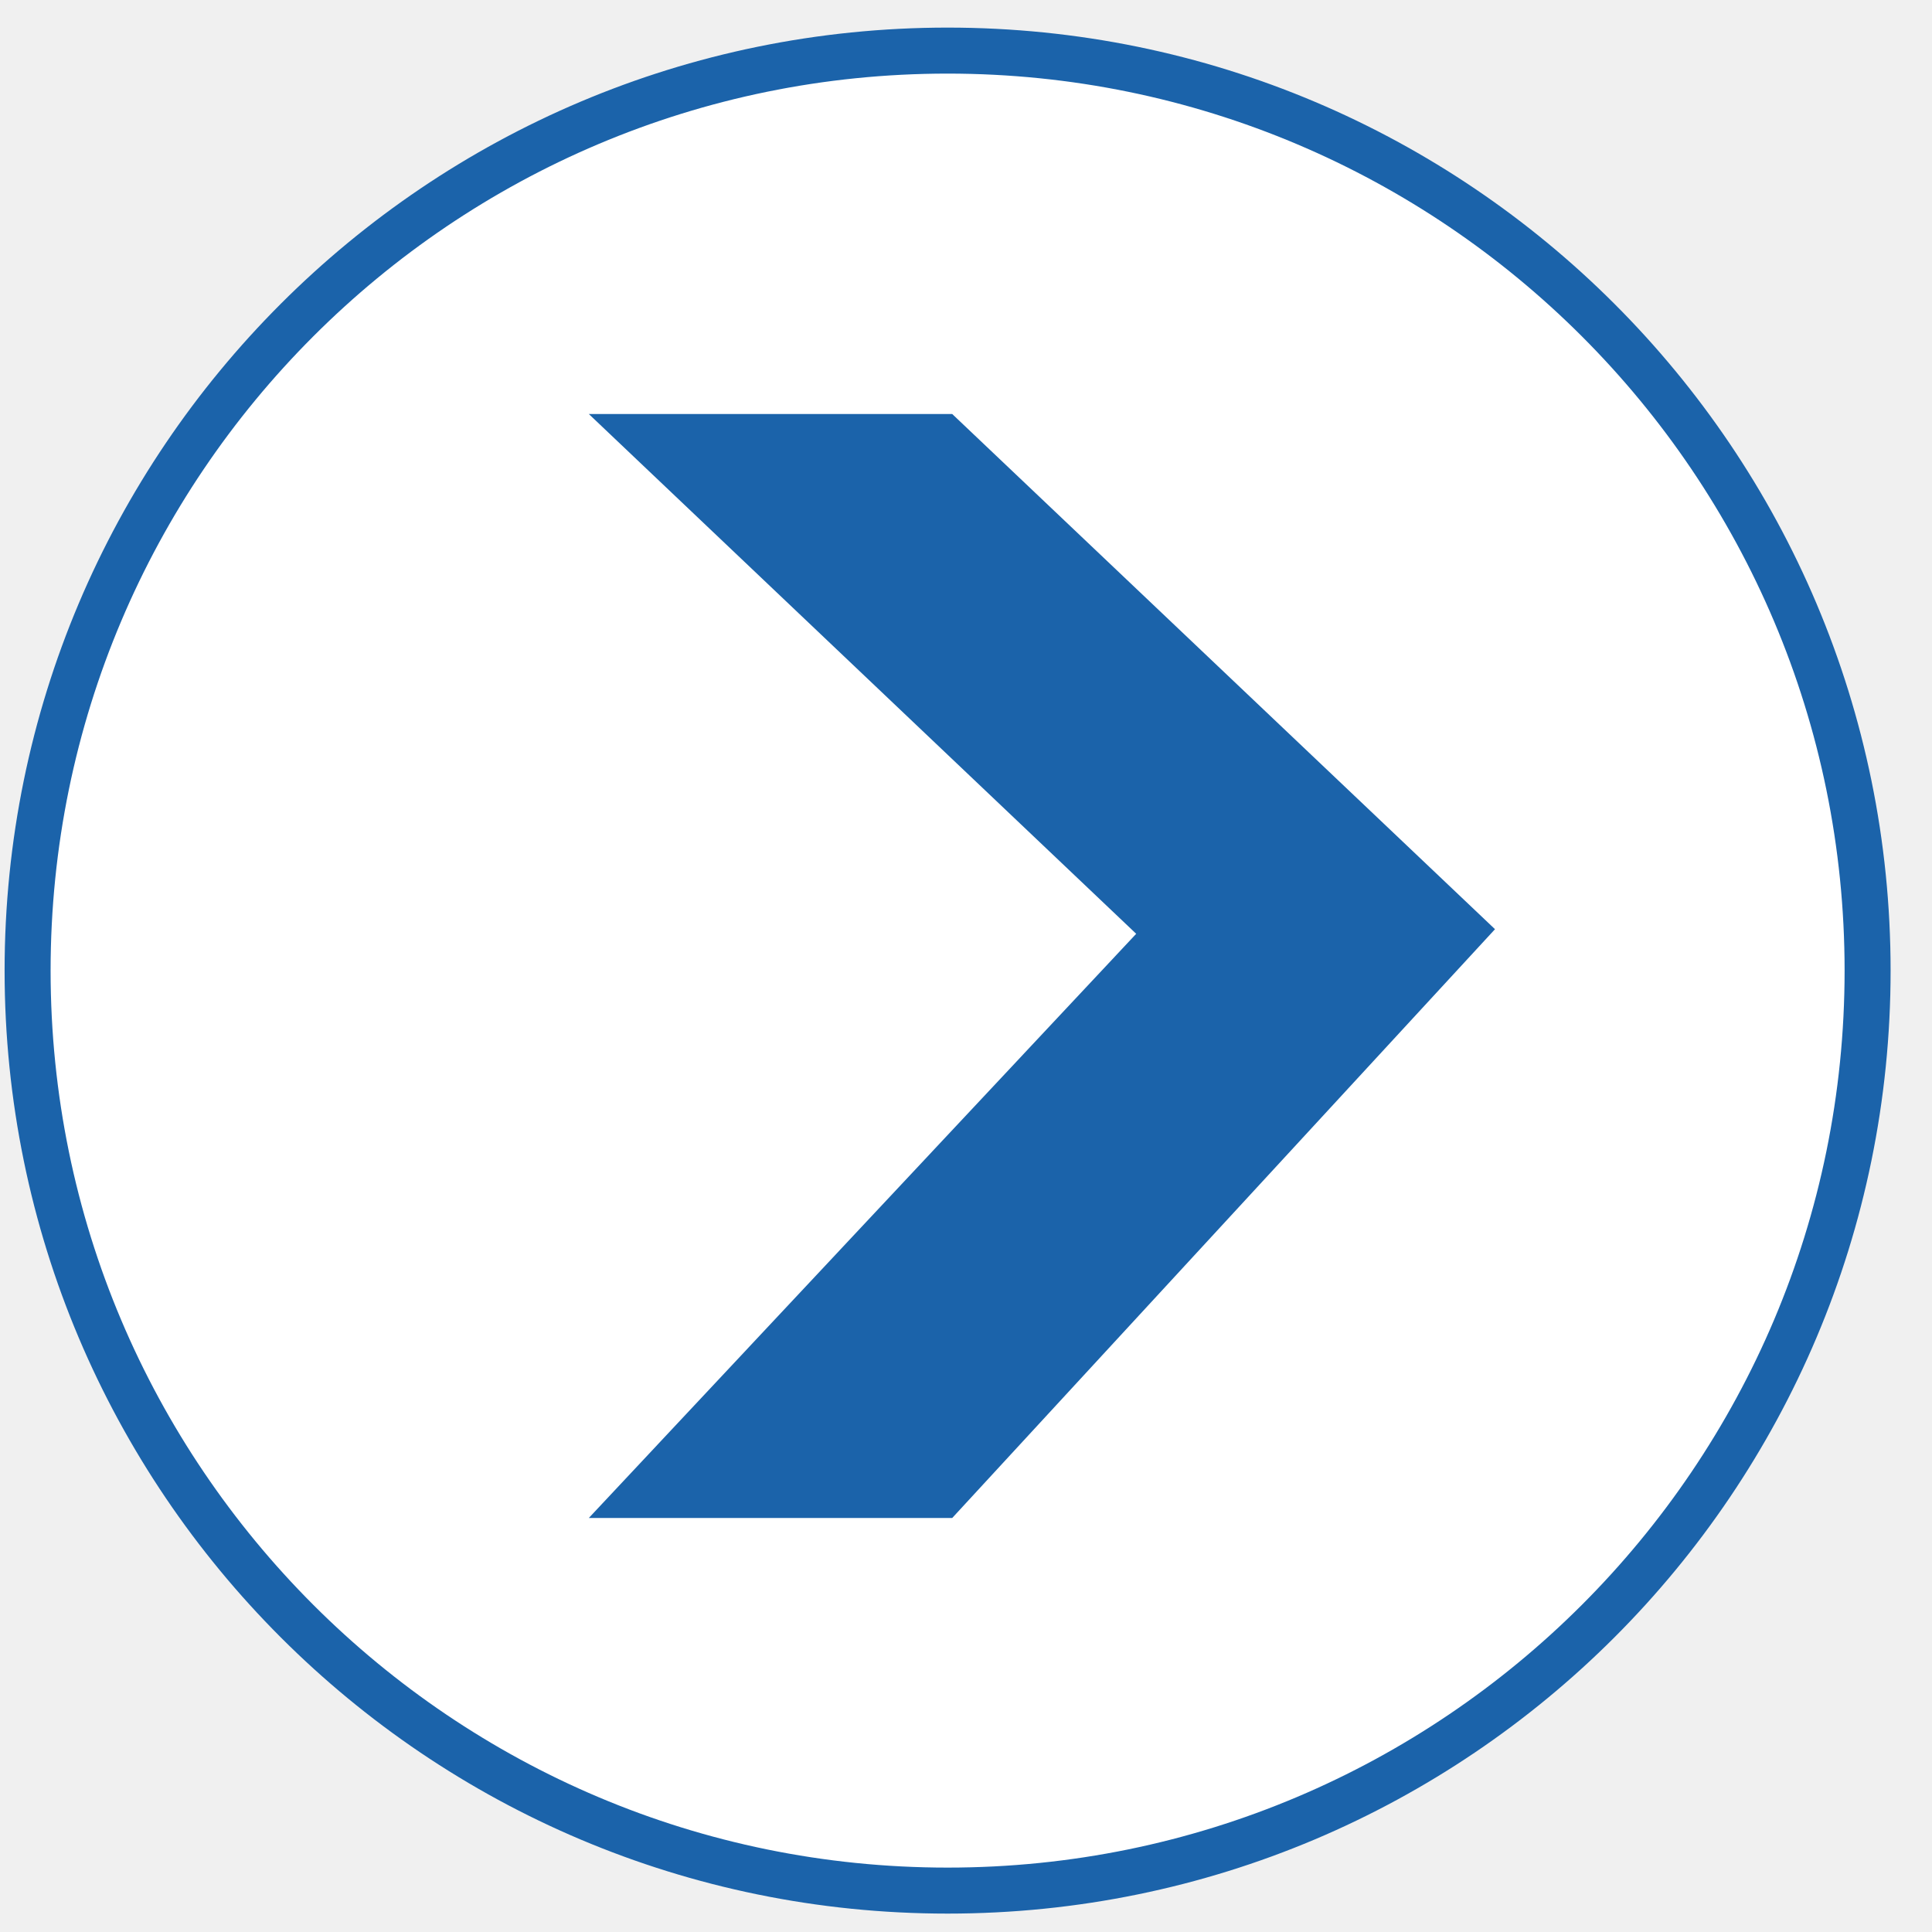
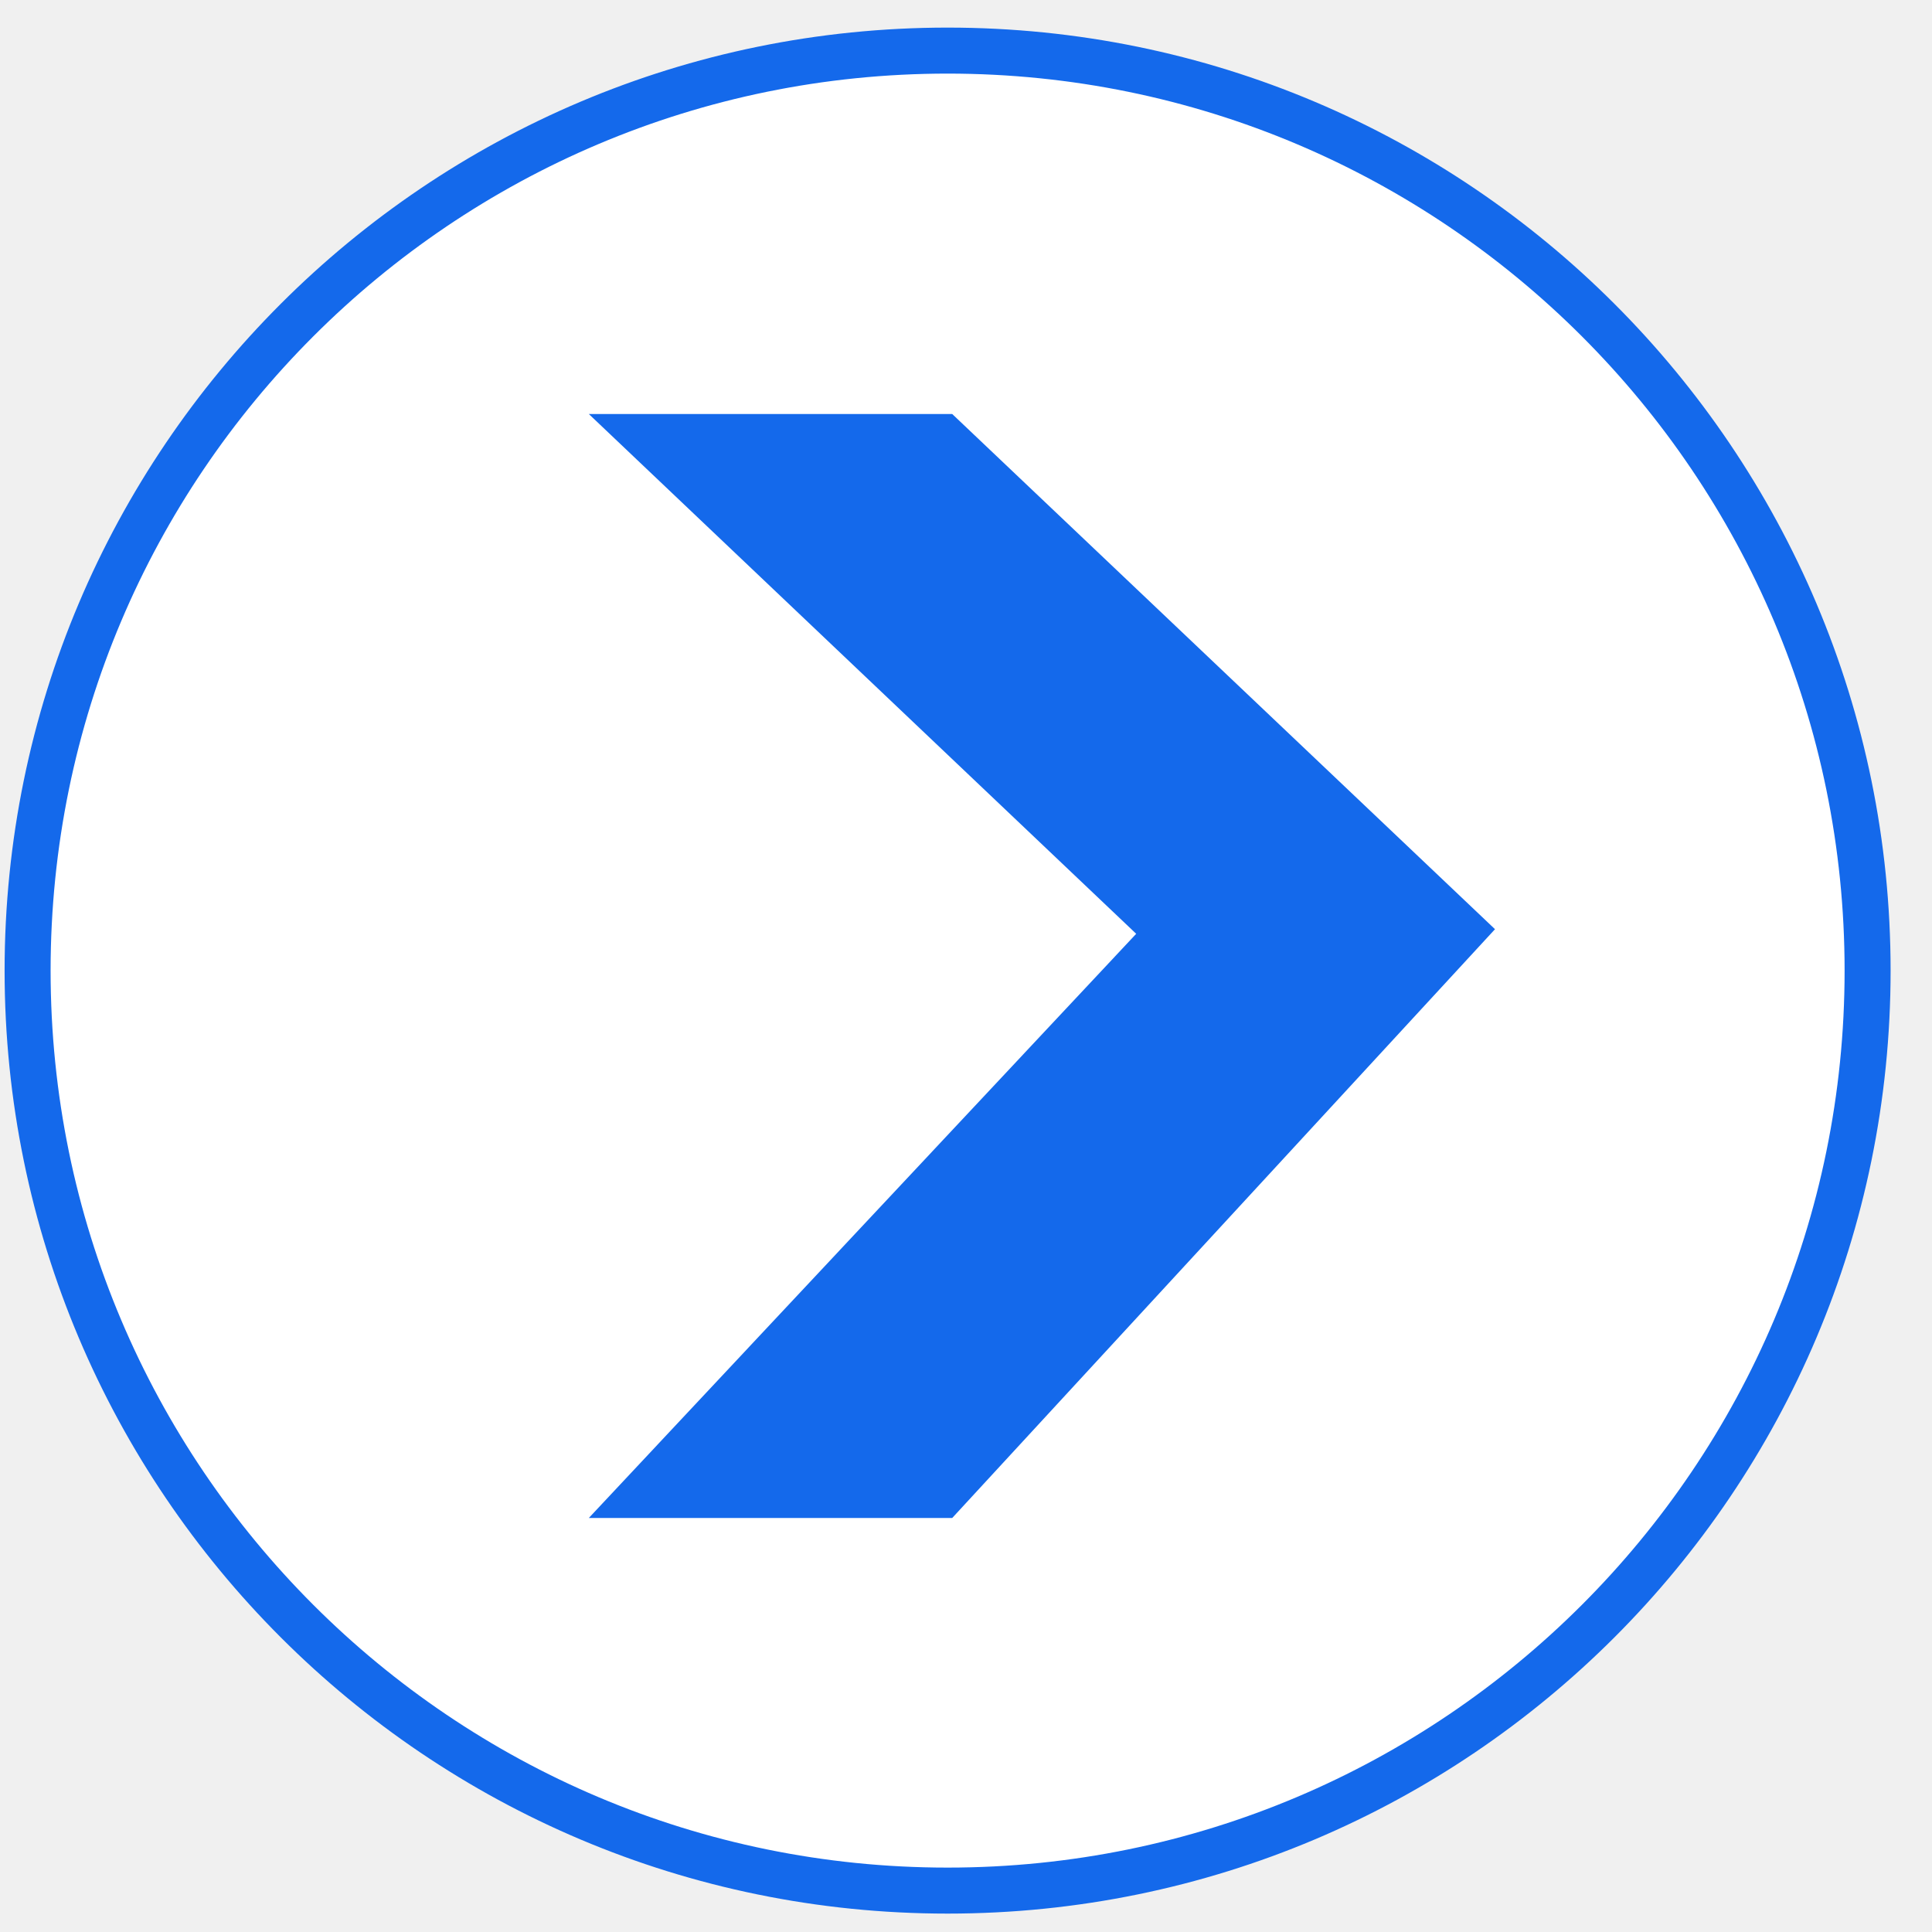
<svg xmlns="http://www.w3.org/2000/svg" version="1.1" id="Layer_1" x="0px" y="0px" viewBox="0 0 42 42" style="enable-background:new 0 0 42 42;" xml:space="preserve">
  <style type="text/css">
- 	.st0{fill:#FFFFFF;stroke:#1B63AA;stroke-miterlimit:10;}
- 	.st1{fill:#1B63AA;}
+ 	.st0{fill:#FFFFFF;stroke:#1469EB;stroke-miterlimit:10;}
+ 	.st1{fill:#1469EB;}
</style>
  <g id="XMLID_3_">
    <g id="XMLID_4_">
      <circle id="XMLID_7_" class="st0" cx="20.6" cy="21.1" r="20" />
      <g id="XMLID_5_">
        <polygon id="XMLID_1_" class="st1" points="32.5,20.2 20.7,9 12.8,9 24.7,20.3 24.7,20.3 12.8,33 20.7,33    " />
      </g>
    </g>
  </g>
</svg>
